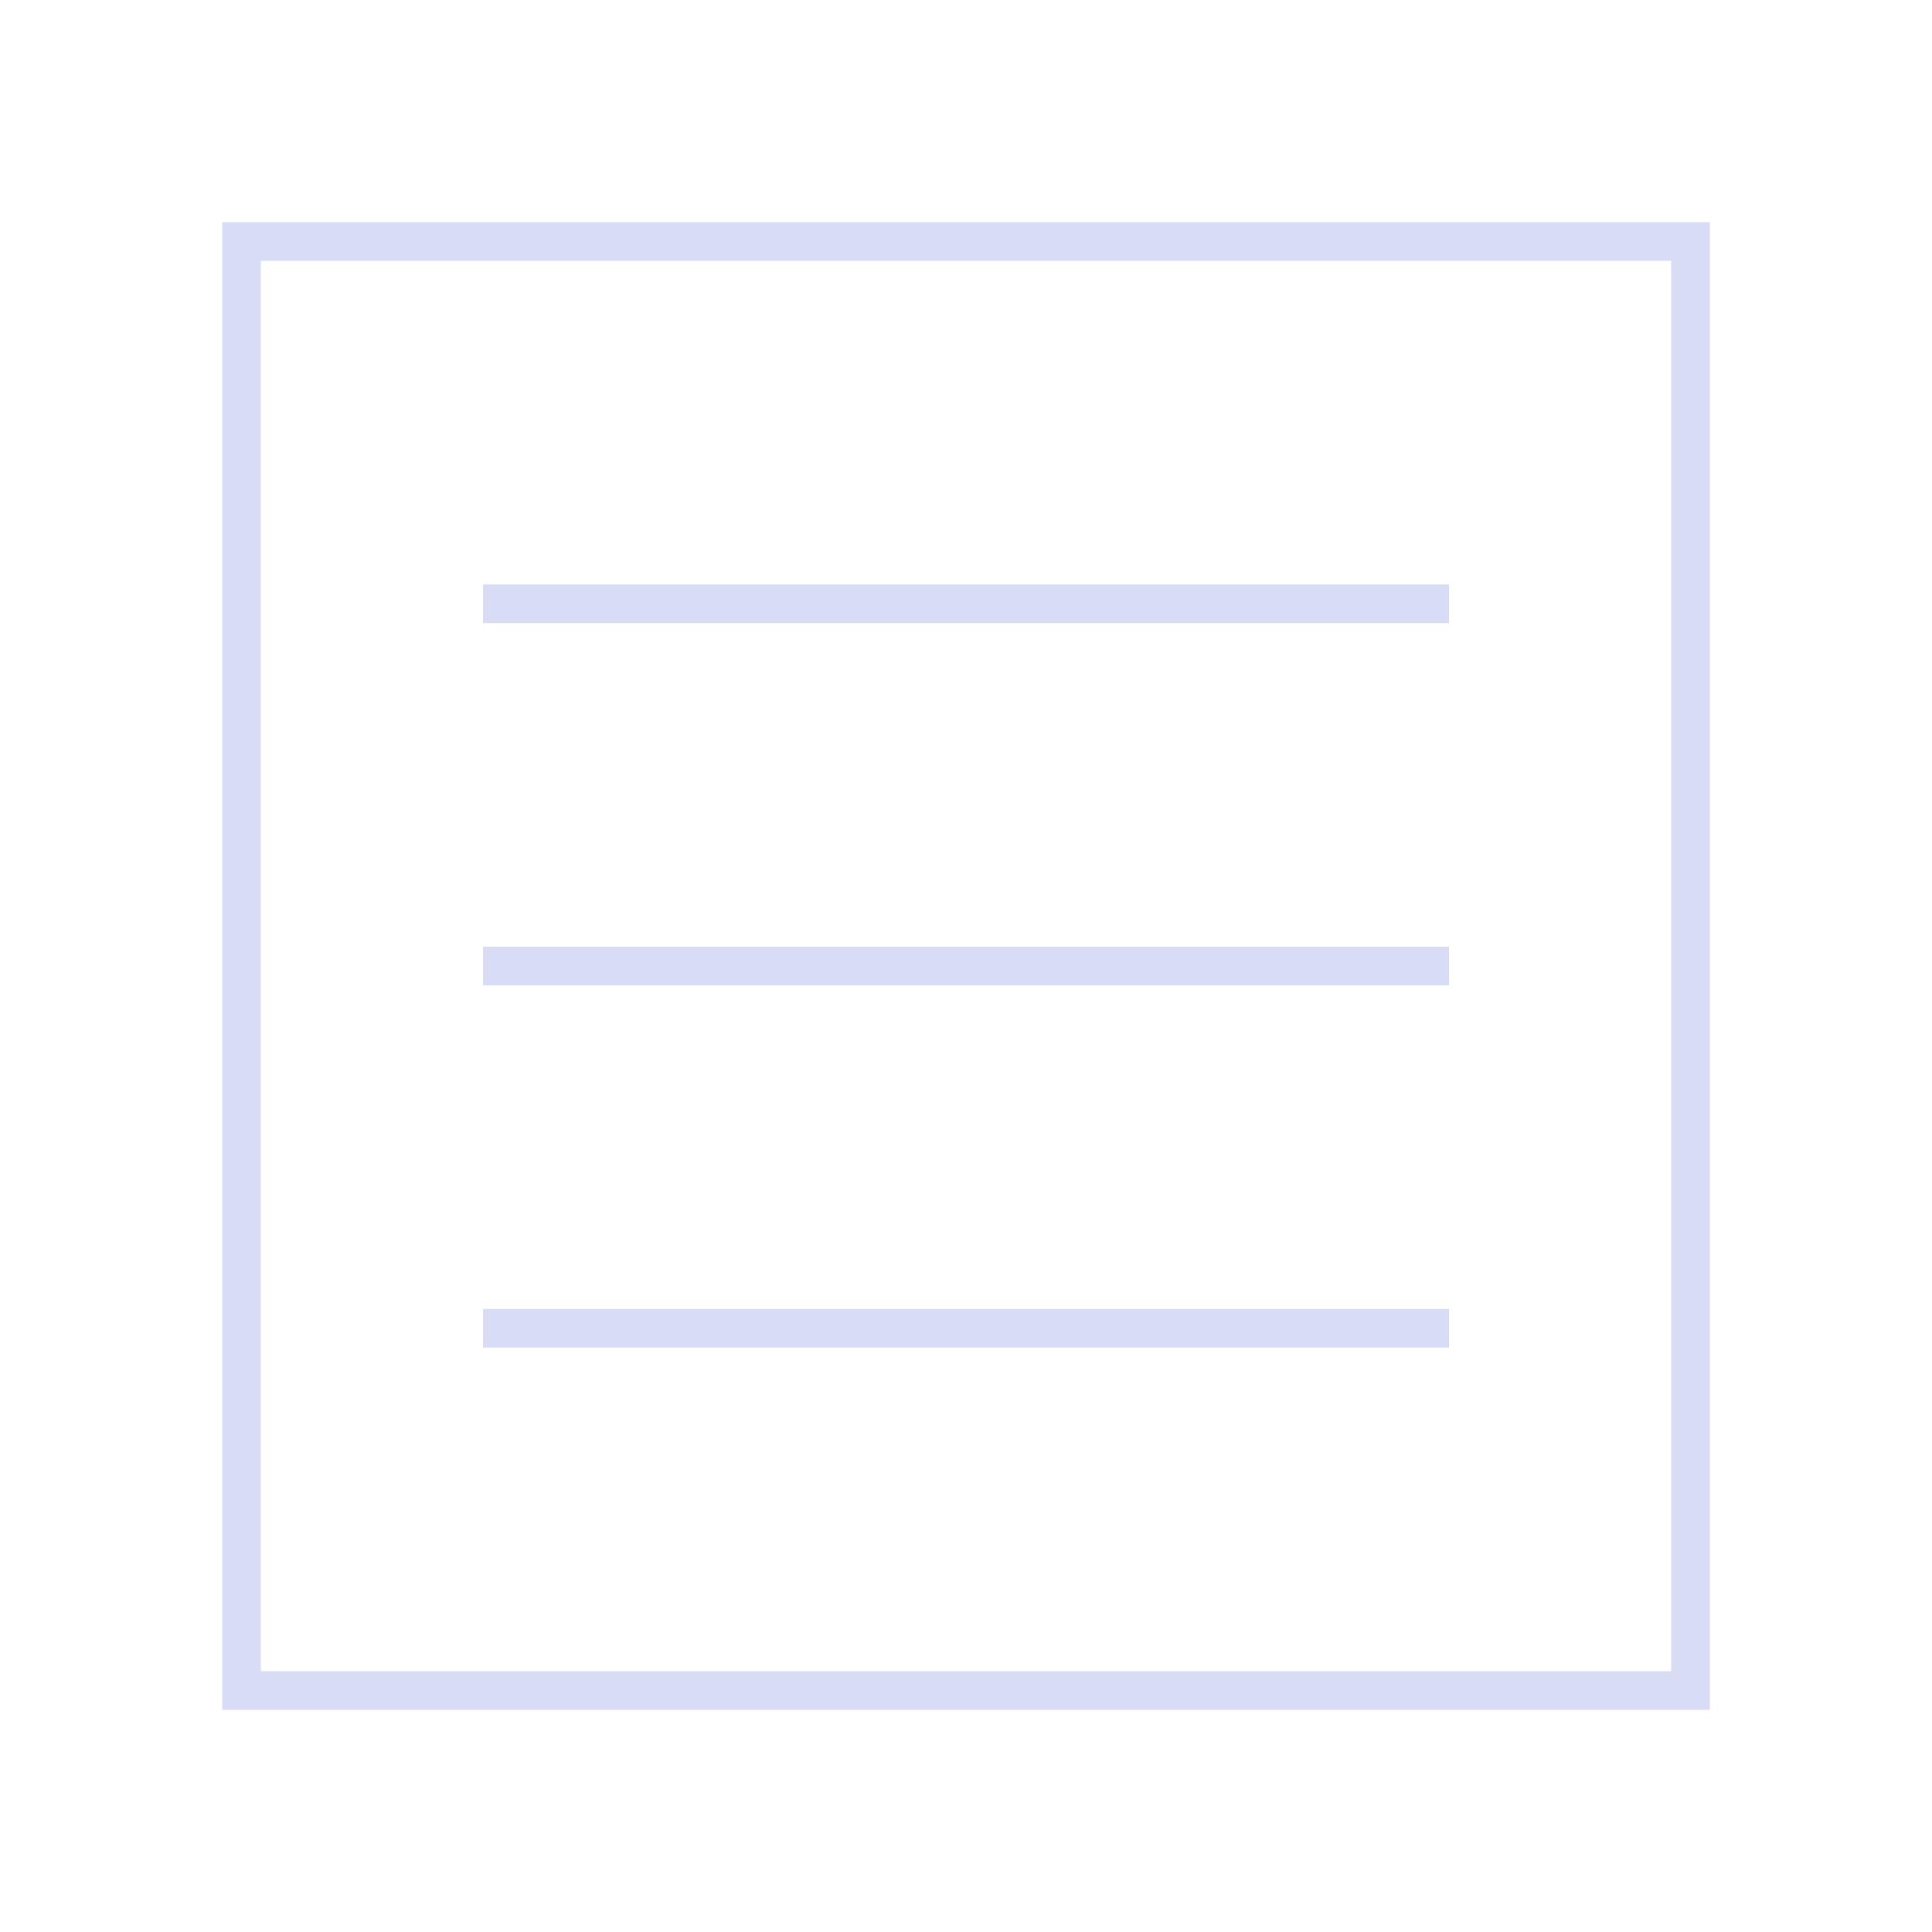
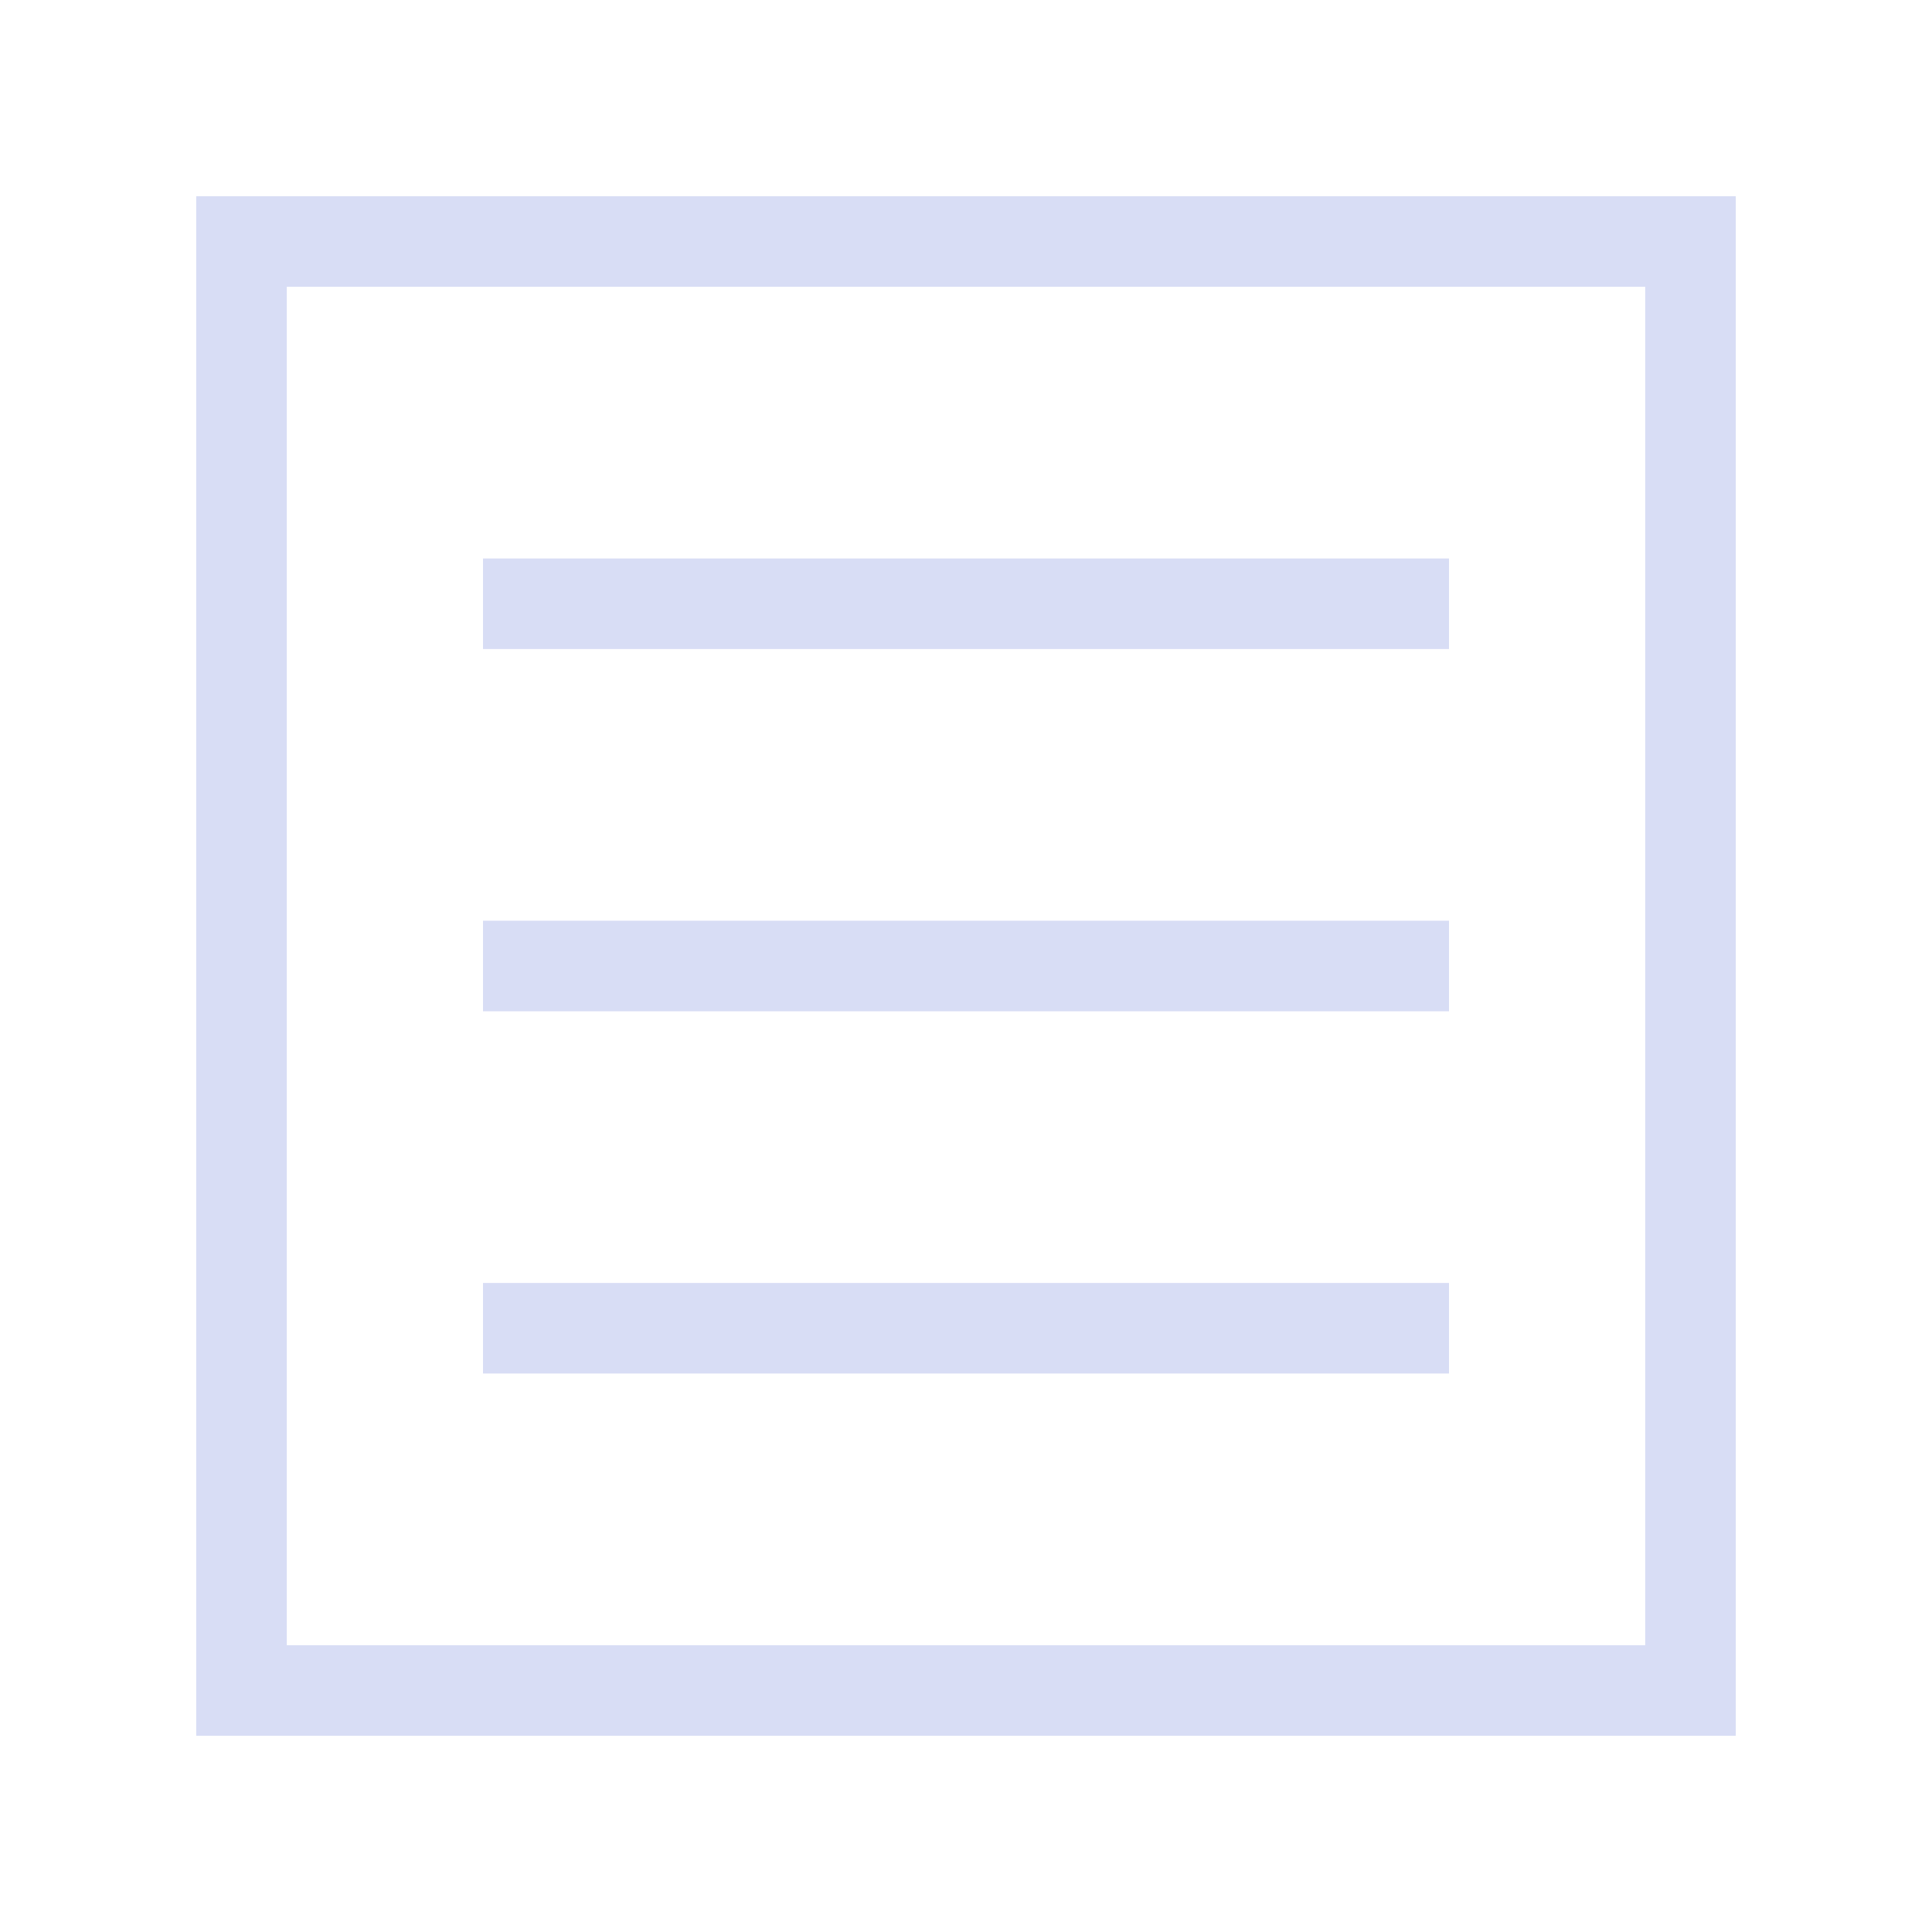
- <svg xmlns="http://www.w3.org/2000/svg" width="64px" height="64px" viewBox="0 0 64 64" fill="none" stroke="#d8ddf5" stroke-width="1.28">
+ <svg xmlns="http://www.w3.org/2000/svg" width="64px" height="64px" viewBox="0 0 64 64" fill="none" stroke="#d8ddf5" stroke-width="3">
  <g id="SVGRepo_bgCarrier" stroke-width="0" />
  <g id="SVGRepo_tracerCarrier" stroke-linecap="round" stroke-linejoin="round" />
  <g id="SVGRepo_iconCarrier">
    <line x1="16" y1="20" x2="48" y2="20" />
    <line x1="16" y1="44" x2="48" y2="44" />
    <line x1="48" y1="32" x2="16" y2="32" />
    <rect x="8" y="8" width="48" height="48" />
  </g>
</svg>
